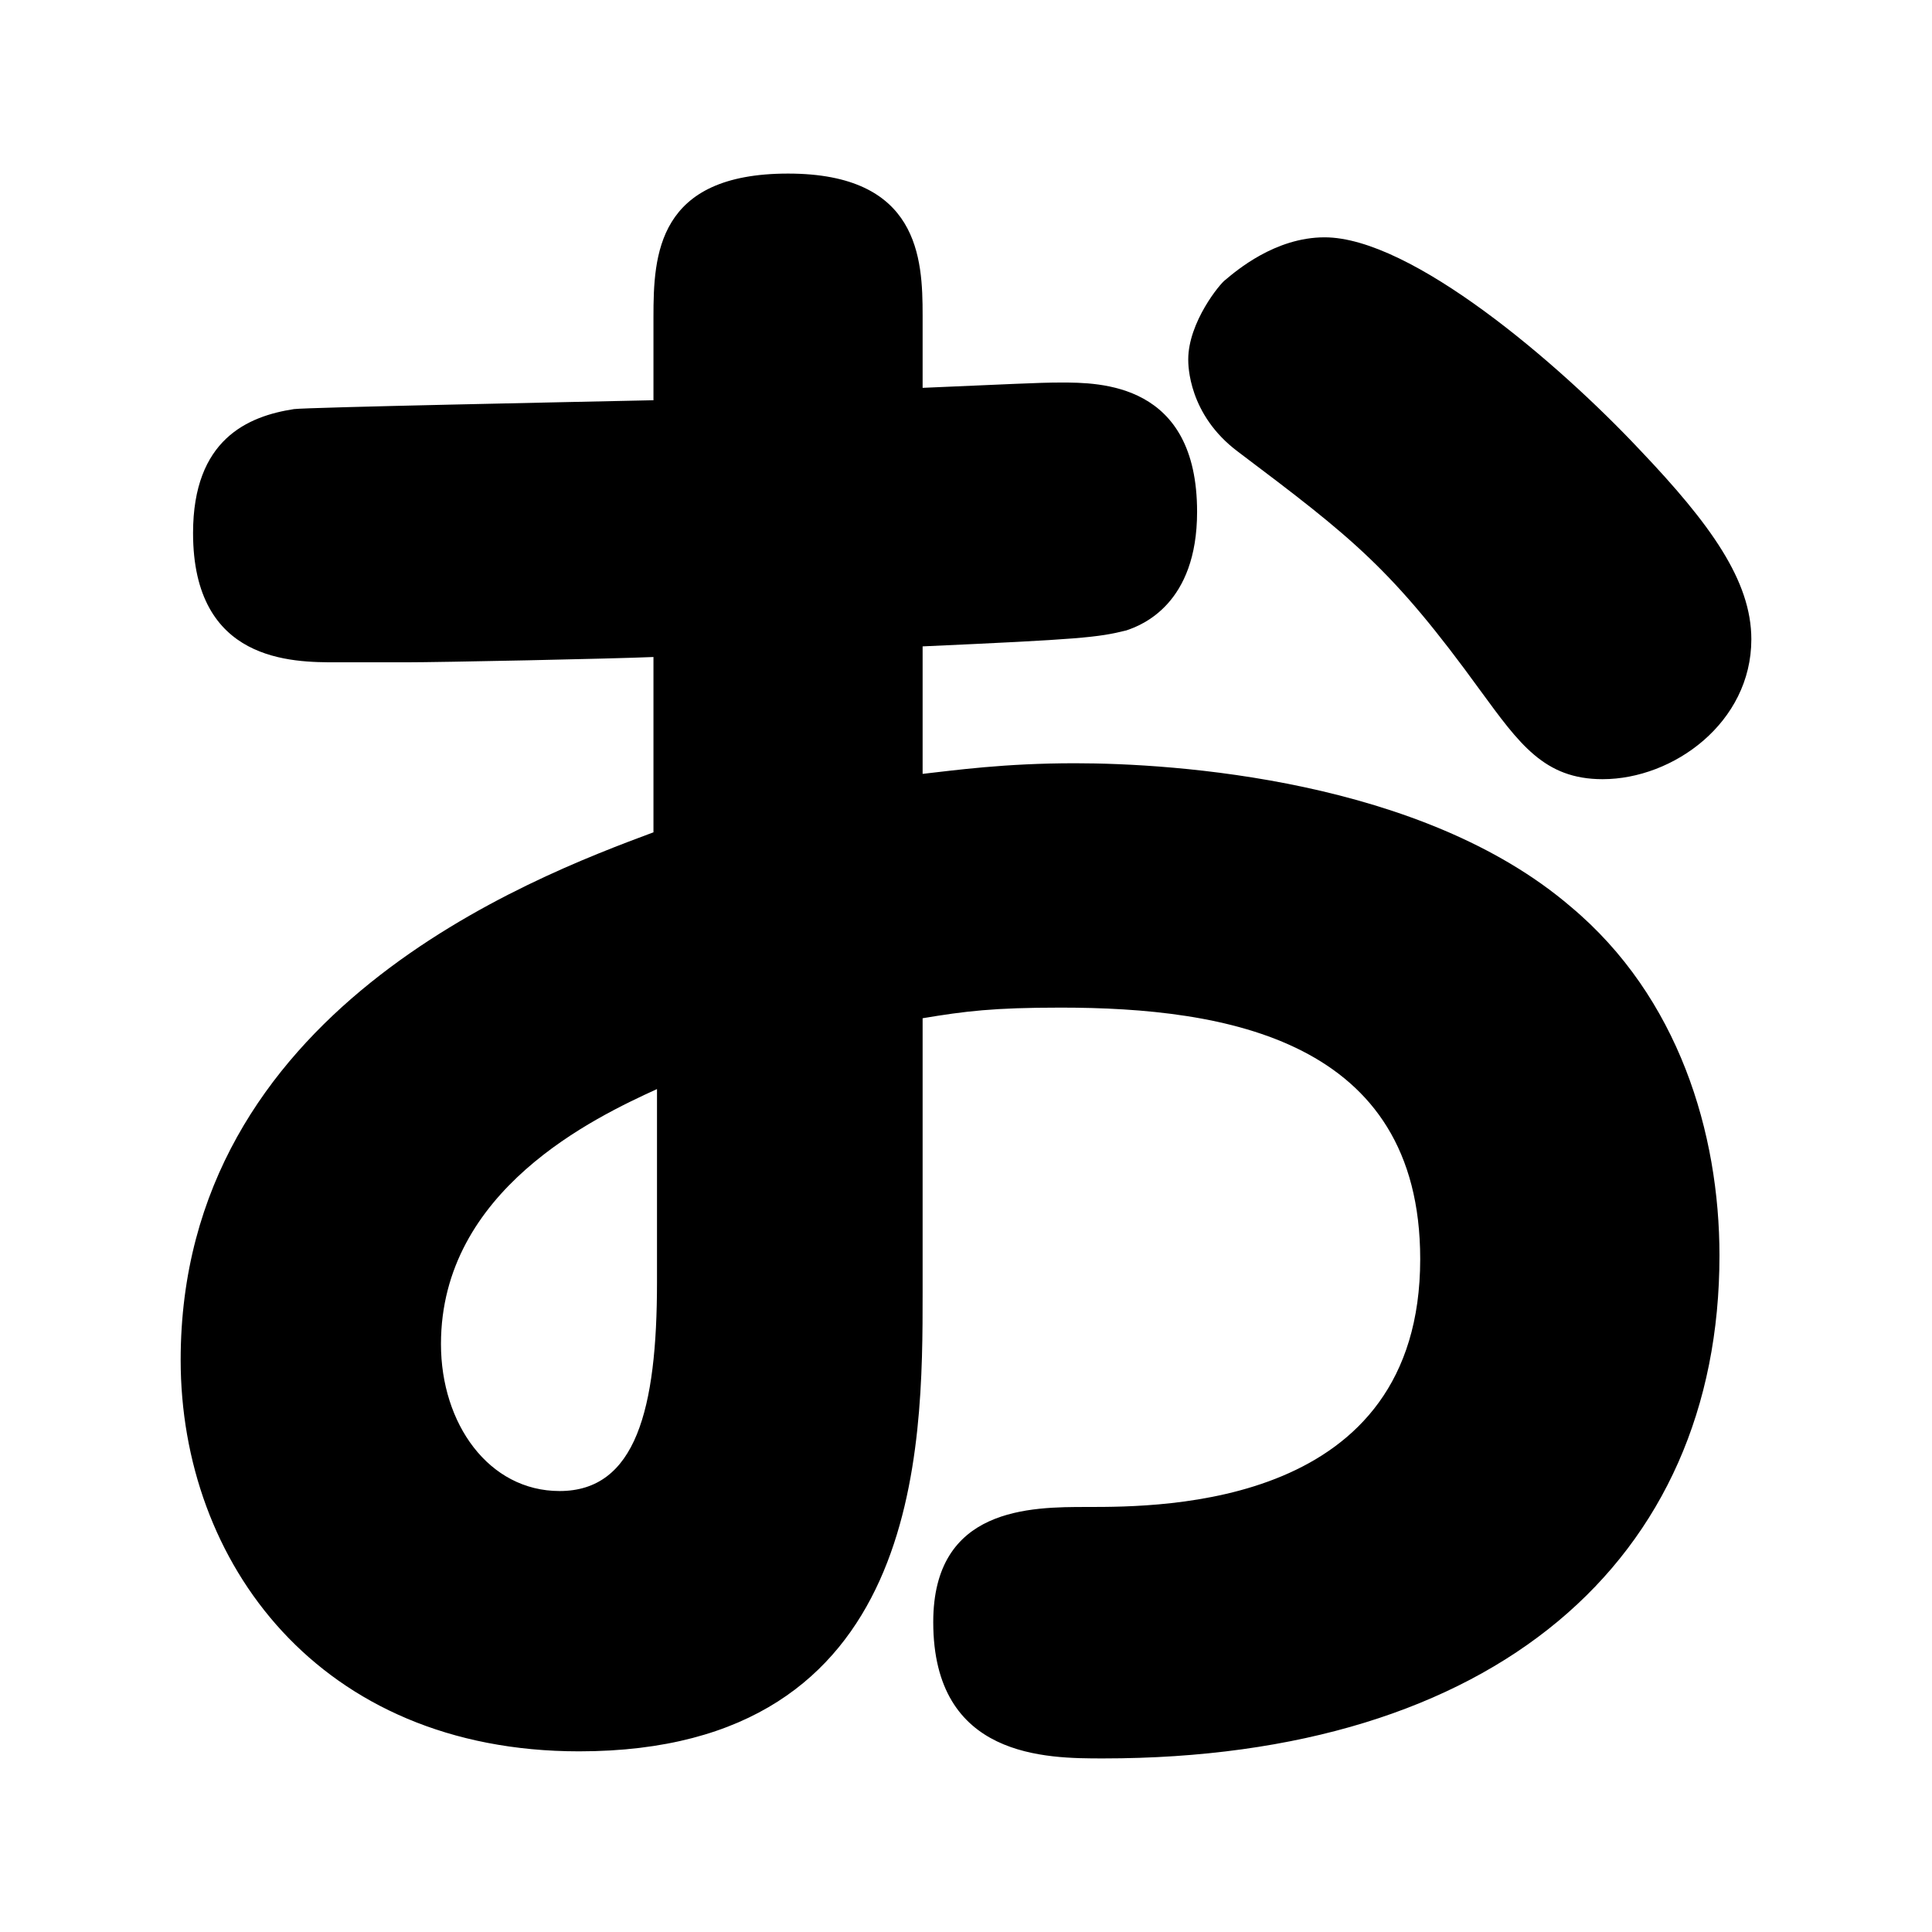
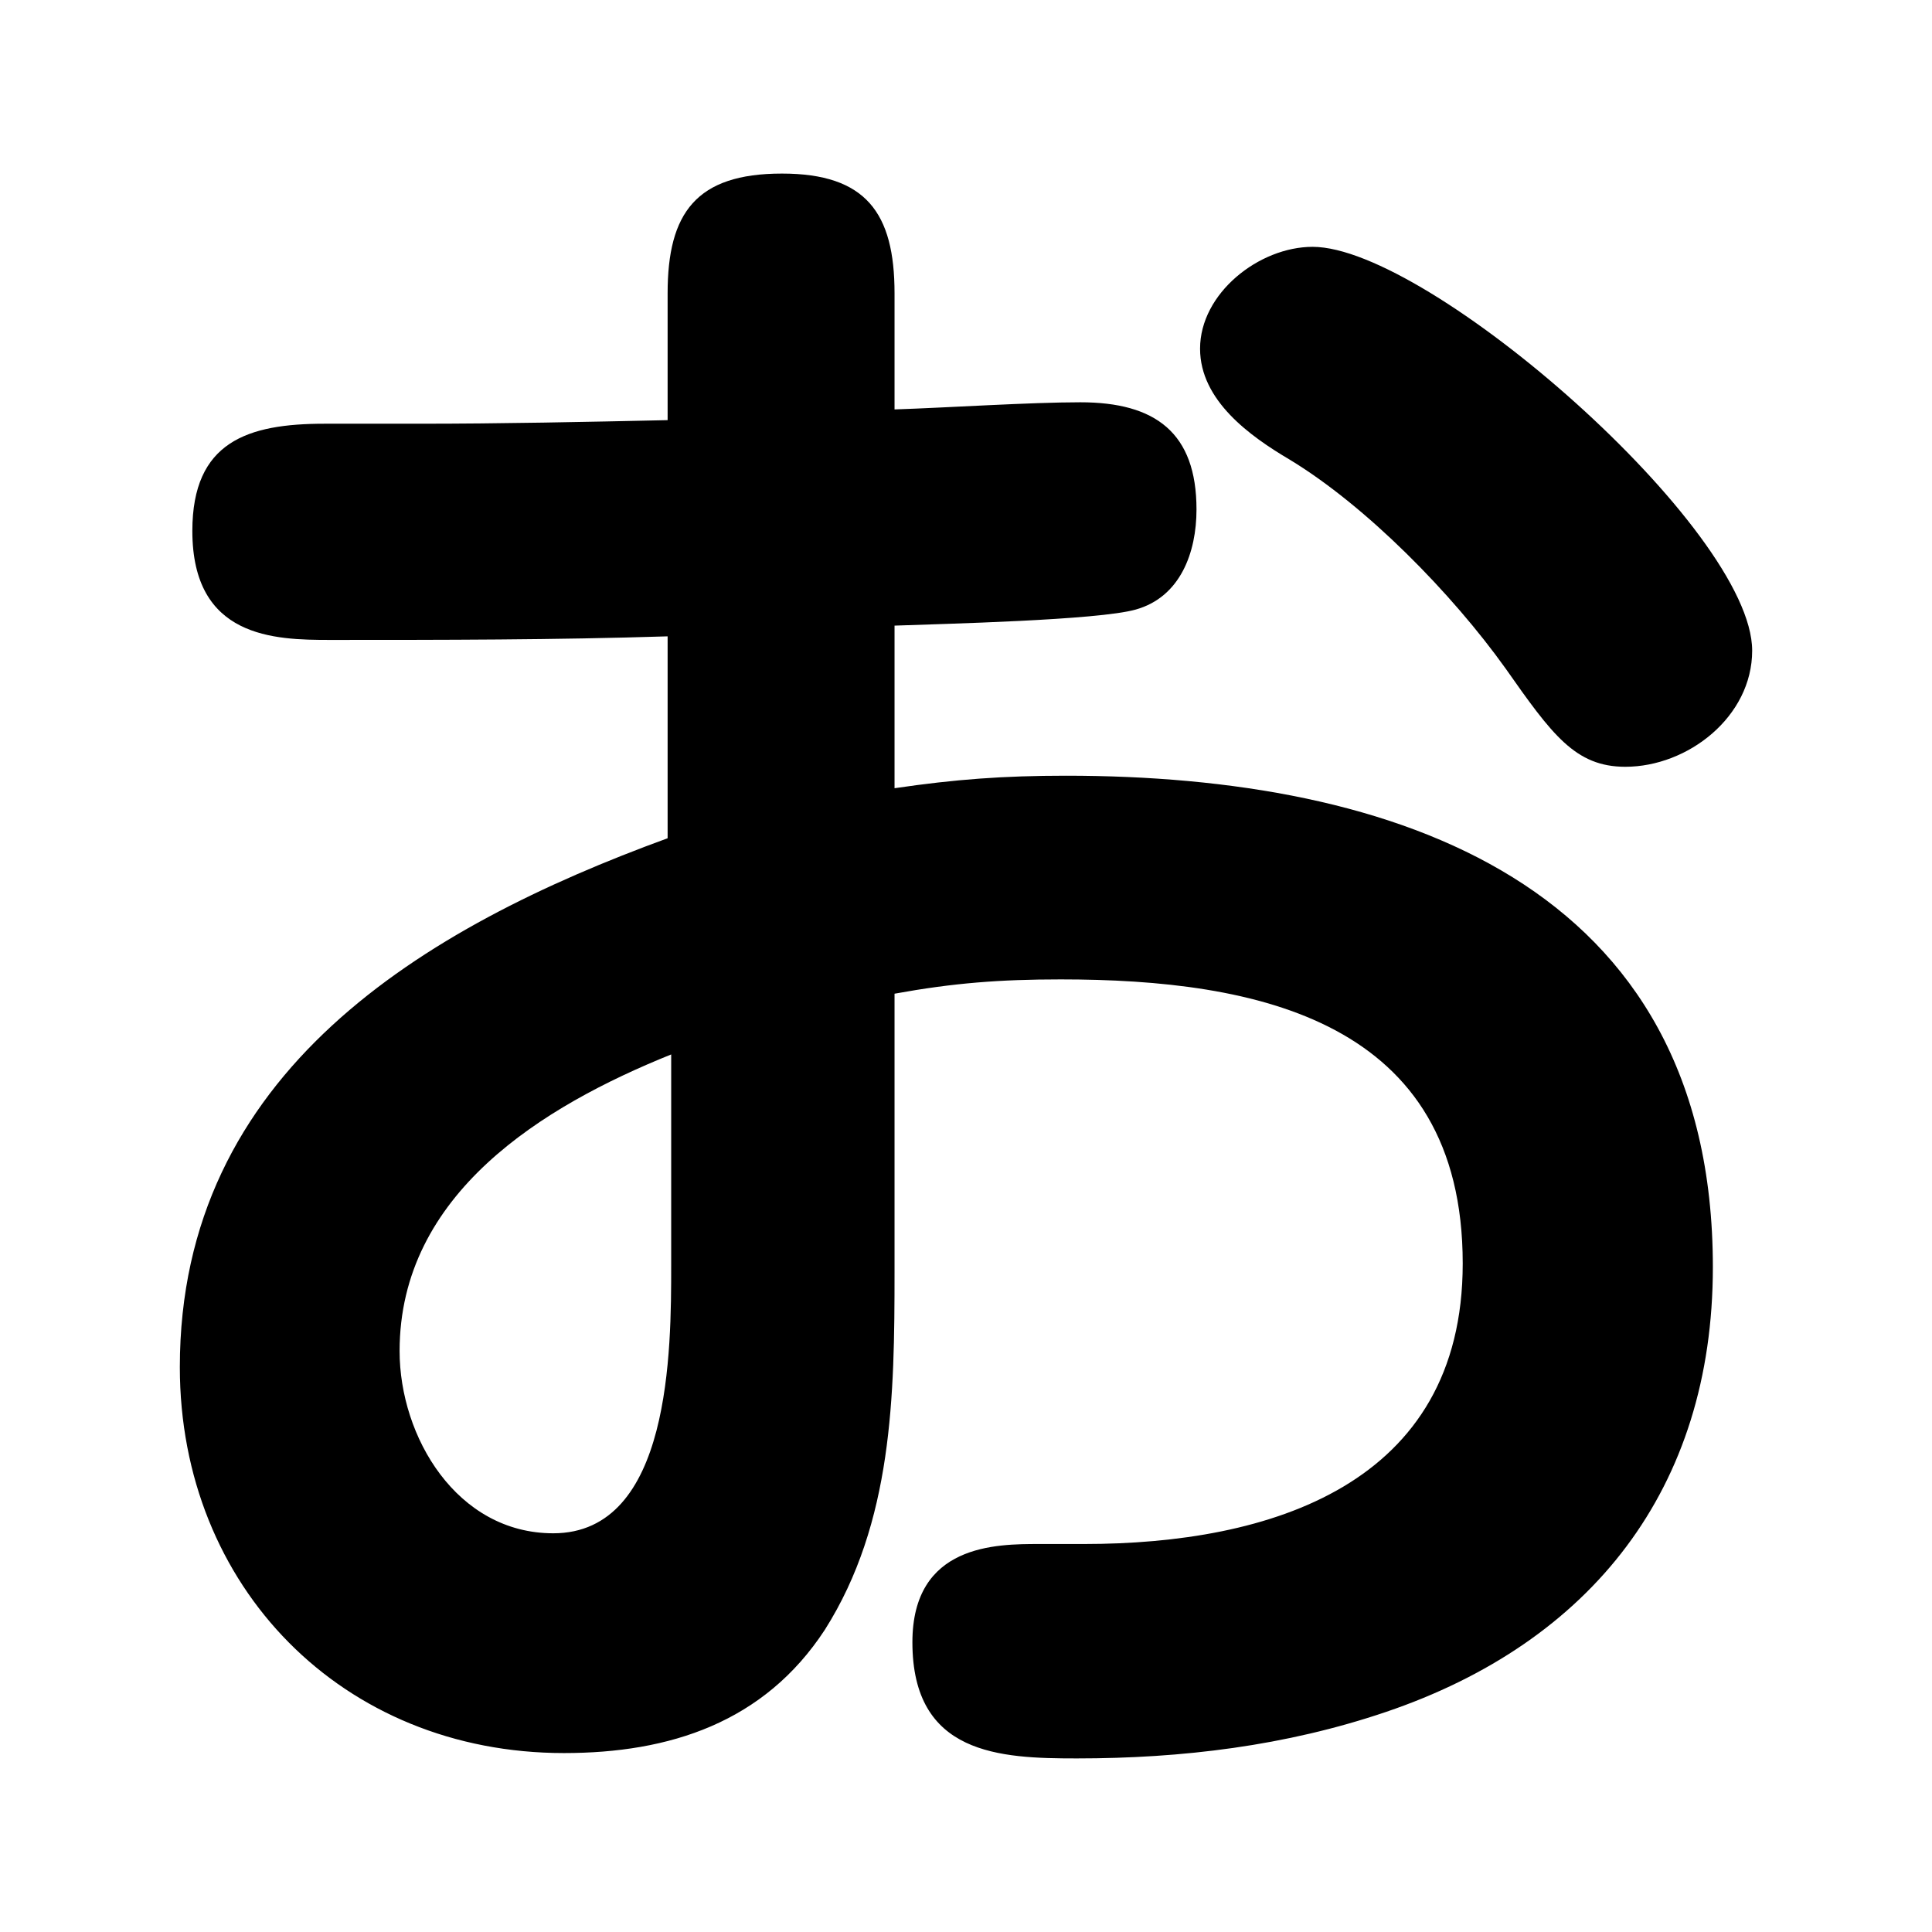
<svg xmlns="http://www.w3.org/2000/svg" id="_レイヤー_1" data-name="レイヤー_1" version="1.1" viewBox="0 0 1024 1024">
-   <path d="M489.006,410.168c16.894-1.877,43.173-5.631,80.716-5.631,52.558,0,183.955,8.447,262.793,76.023,57.251,47.866,78.838,120.134,78.838,184.893,0,161.43-119.195,266.547-326.615,266.547-30.034,0-90.1,0-90.1-72.268,0-61.005,51.621-61.005,81.654-61.005,40.357,0,176.447,0,176.447-131.398,0-116.38-103.241-133.273-190.526-133.273-35.665,0-50.681,1.877-73.207,5.631v145.474c0,82.593,0,243.084-182.078,243.084-137.966,0-211.173-100.424-211.173-207.418,0-184.895,184.894-255.285,250.592-279.687v-92.916c-21.587.938-112.626,2.816-131.397,2.816h-36.603c-23.464,0-76.023,0-76.023-68.514,0-49.743,29.095-61.944,53.498-65.698,7.508-.939,147.352-3.754,190.525-4.693v-44.112c0-32.849,1.877-76.022,71.329-76.022s71.33,45.05,71.33,75.084v38.48c45.051-1.877,61.005-2.816,73.207-2.816,20.648,0,72.268,0,72.268,68.514,0,48.805-29.095,60.067-37.542,62.883-15.016,3.754-24.402,4.693-107.932,8.448v67.575ZM348.224,577.229c-32.85,15.017-114.503,53.498-114.503,135.151,0,42.235,25.341,77.899,62.883,77.899,40.357,0,51.62-43.173,51.62-110.749v-102.302ZM702.057,125.787c45.988,0,123.887,66.637,167.061,112.626,37.541,39.419,59.128,69.453,59.128,100.425,0,44.111-41.296,74.145-78.838,74.145-30.971,0-44.111-18.771-64.759-46.927-46.927-64.76-67.576-80.716-128.581-126.704-26.279-19.71-26.279-45.989-26.279-48.805,0-19.71,16.893-40.357,19.709-42.235,5.631-4.692,26.279-22.525,52.559-22.525Z" />
+   <path d="M474.12,417.772c32.199-4.736,57.767-6.629,90.914-6.629,174.25,0,342.818,56.82,342.818,260.428,0,117.429-64.396,198.872-173.302,235.806-53.033,17.993-107.96,24.622-163.833,24.622-40.722,0-87.125-1.894-87.125-61.556,0-52.085,44.51-52.085,67.238-52.085h23.675c98.49,0,200.767-31.252,200.767-148.681,0-128.794-108.906-150.576-213.078-150.576-32.198,0-56.82,1.895-88.072,7.577v147.734c0,65.345-.947,132.582-36.934,189.403-32.199,49.244-82.39,65.343-138.264,65.343-117.429,0-203.607-88.072-203.607-204.554,0-156.258,128.794-232.966,258.534-280.316v-107.013c-59.661,1.895-119.323,1.895-178.985,1.895-29.357,0-72.92-.947-72.92-57.768,0-47.351,29.358-56.821,70.079-56.821h50.192c43.562,0,88.072-.947,131.635-1.894v-67.238c0-42.616,15.152-63.45,60.609-63.45,44.51,0,59.662,20.834,59.662,63.45v61.556c28.41-.947,71.973-3.788,98.489-3.788,39.775,0,61.556,16.099,61.556,56.82,0,22.728-8.524,46.403-32.199,53.033-19.887,5.682-102.277,7.577-127.846,8.523v86.179ZM211.797,716.081c0,45.457,30.304,96.595,81.443,96.595,62.503,0,62.503-97.541,62.503-142.052v-111.747c-68.185,27.463-143.946,73.867-143.946,157.204ZM695.72,130.827c61.556,0,232.965,149.628,232.965,214.025,0,35.039-34.092,61.556-67.237,61.556-26.517,0-38.828-17.047-63.45-52.086-28.411-39.775-73.867-86.179-114.589-110.801-20.834-12.311-47.35-31.252-47.35-58.715,0-29.357,31.252-53.98,59.661-53.98Z" />
</svg>
